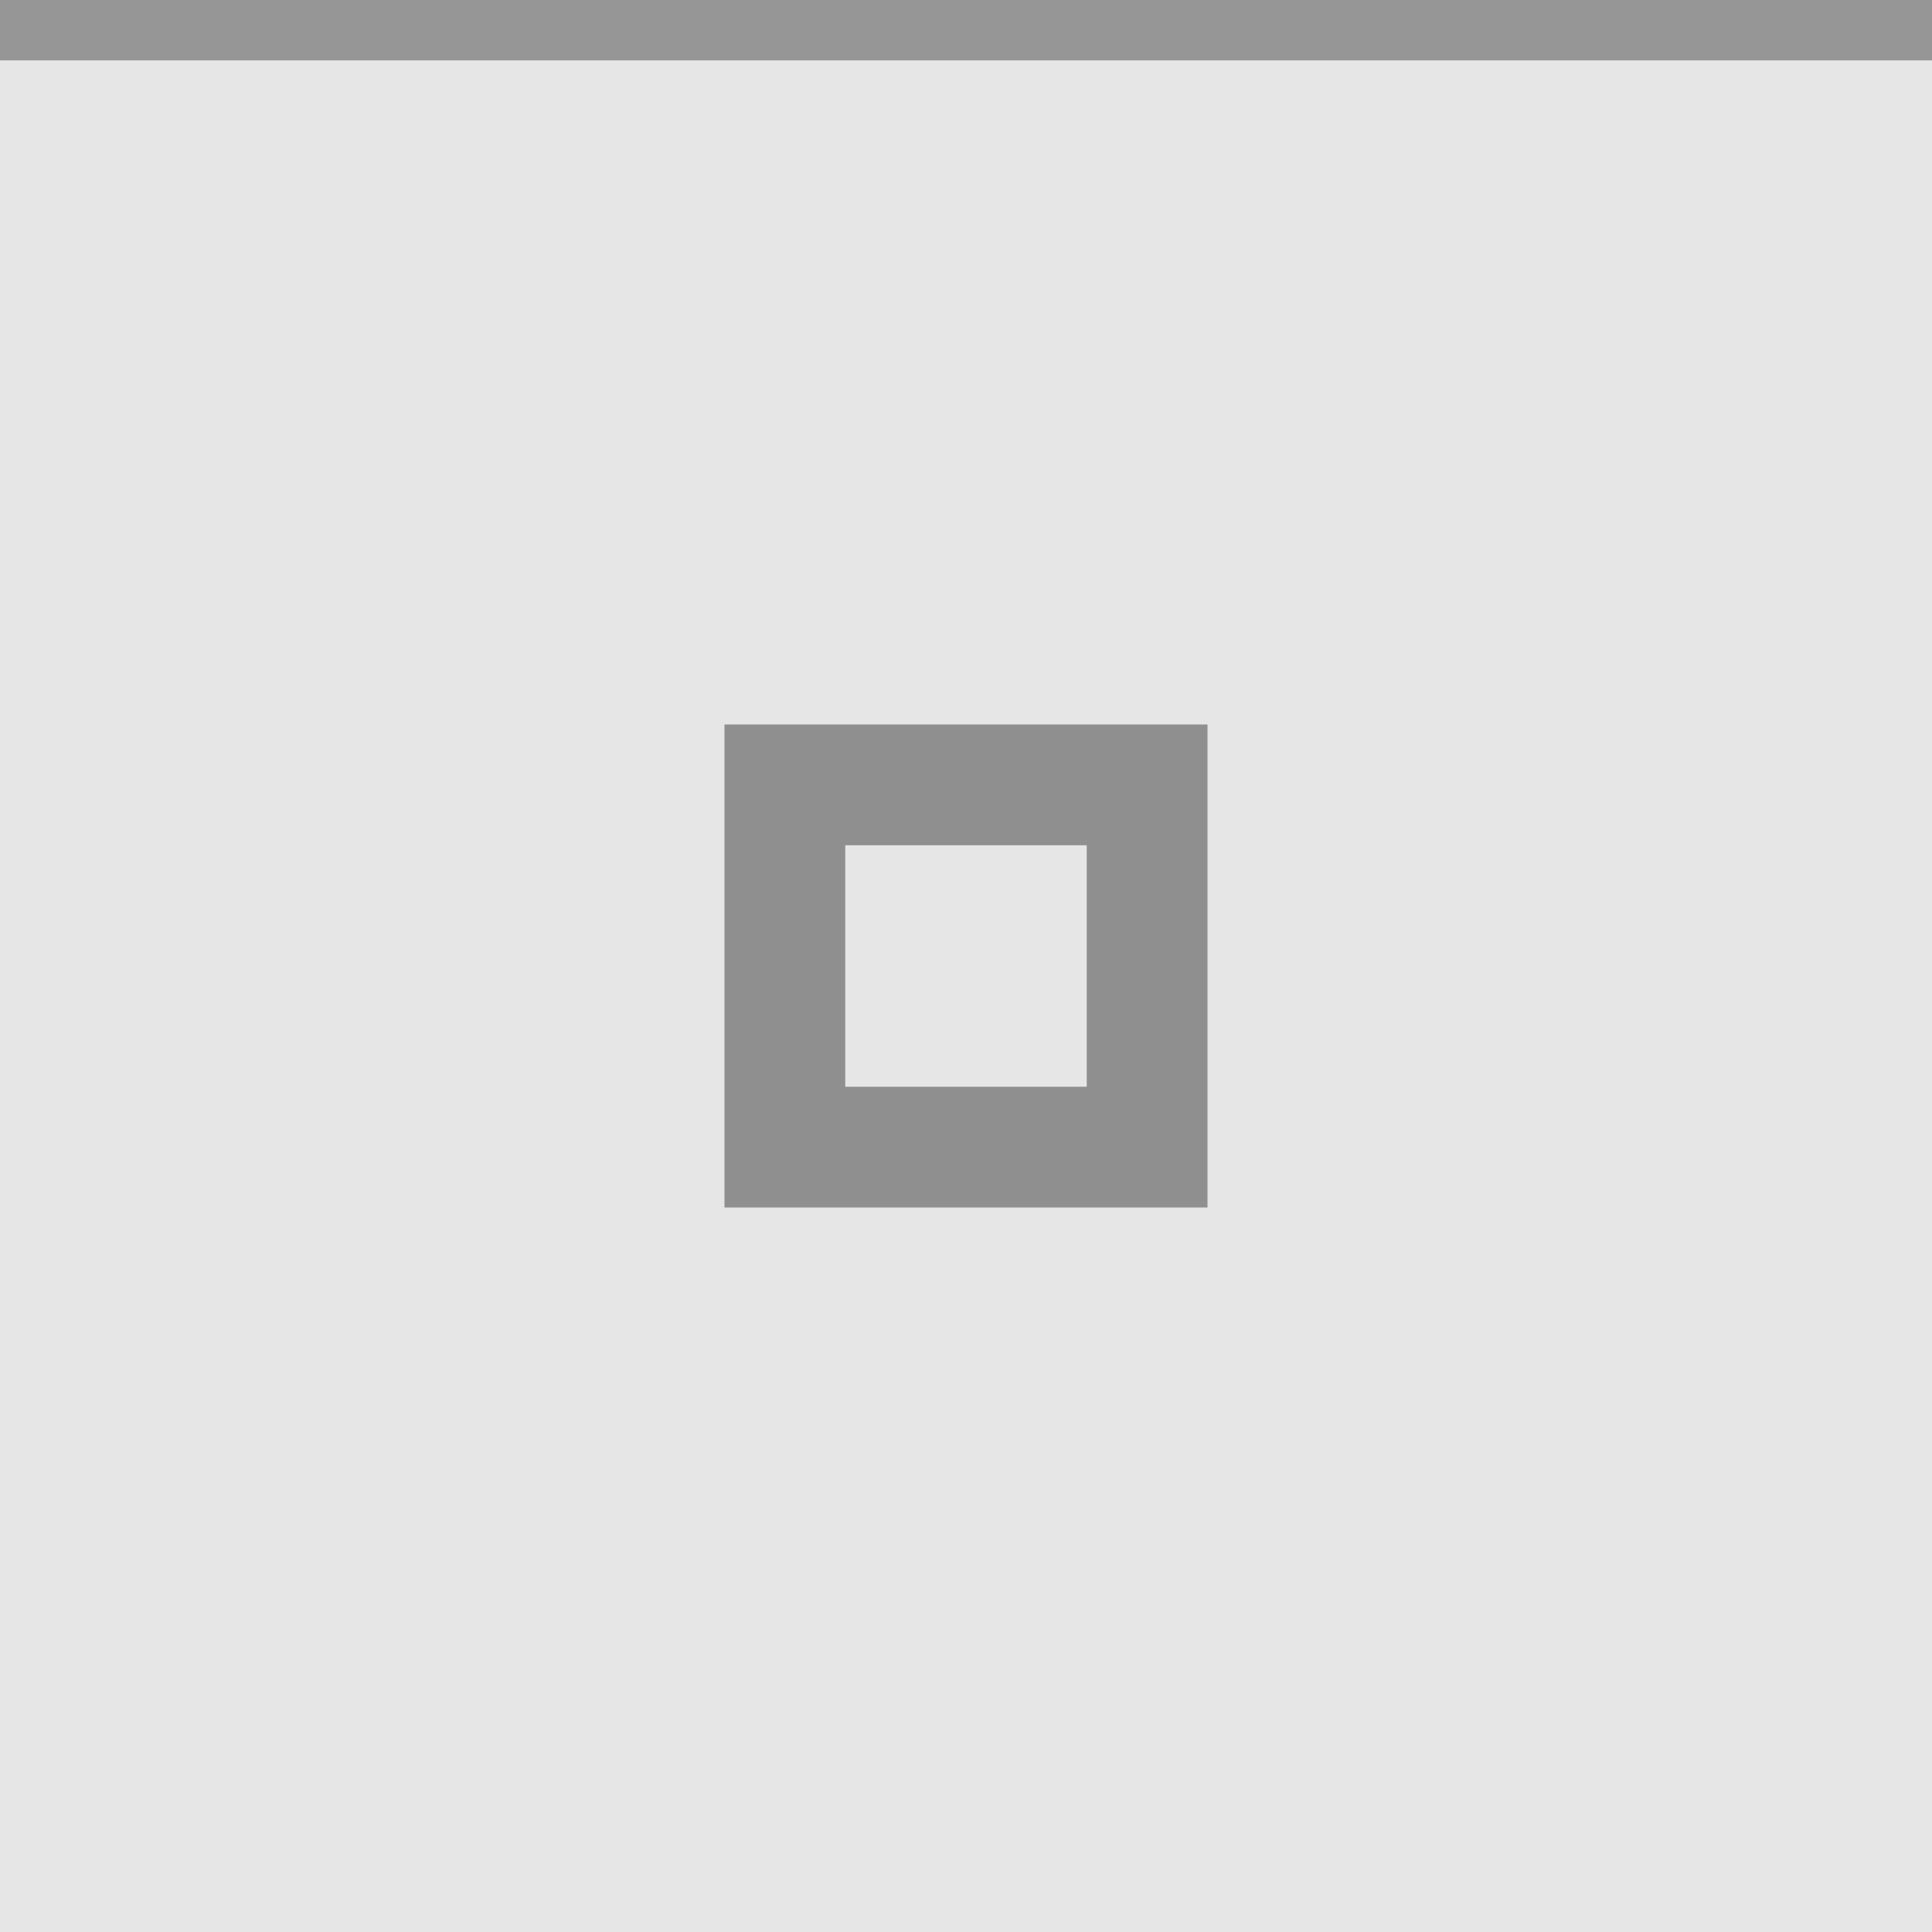
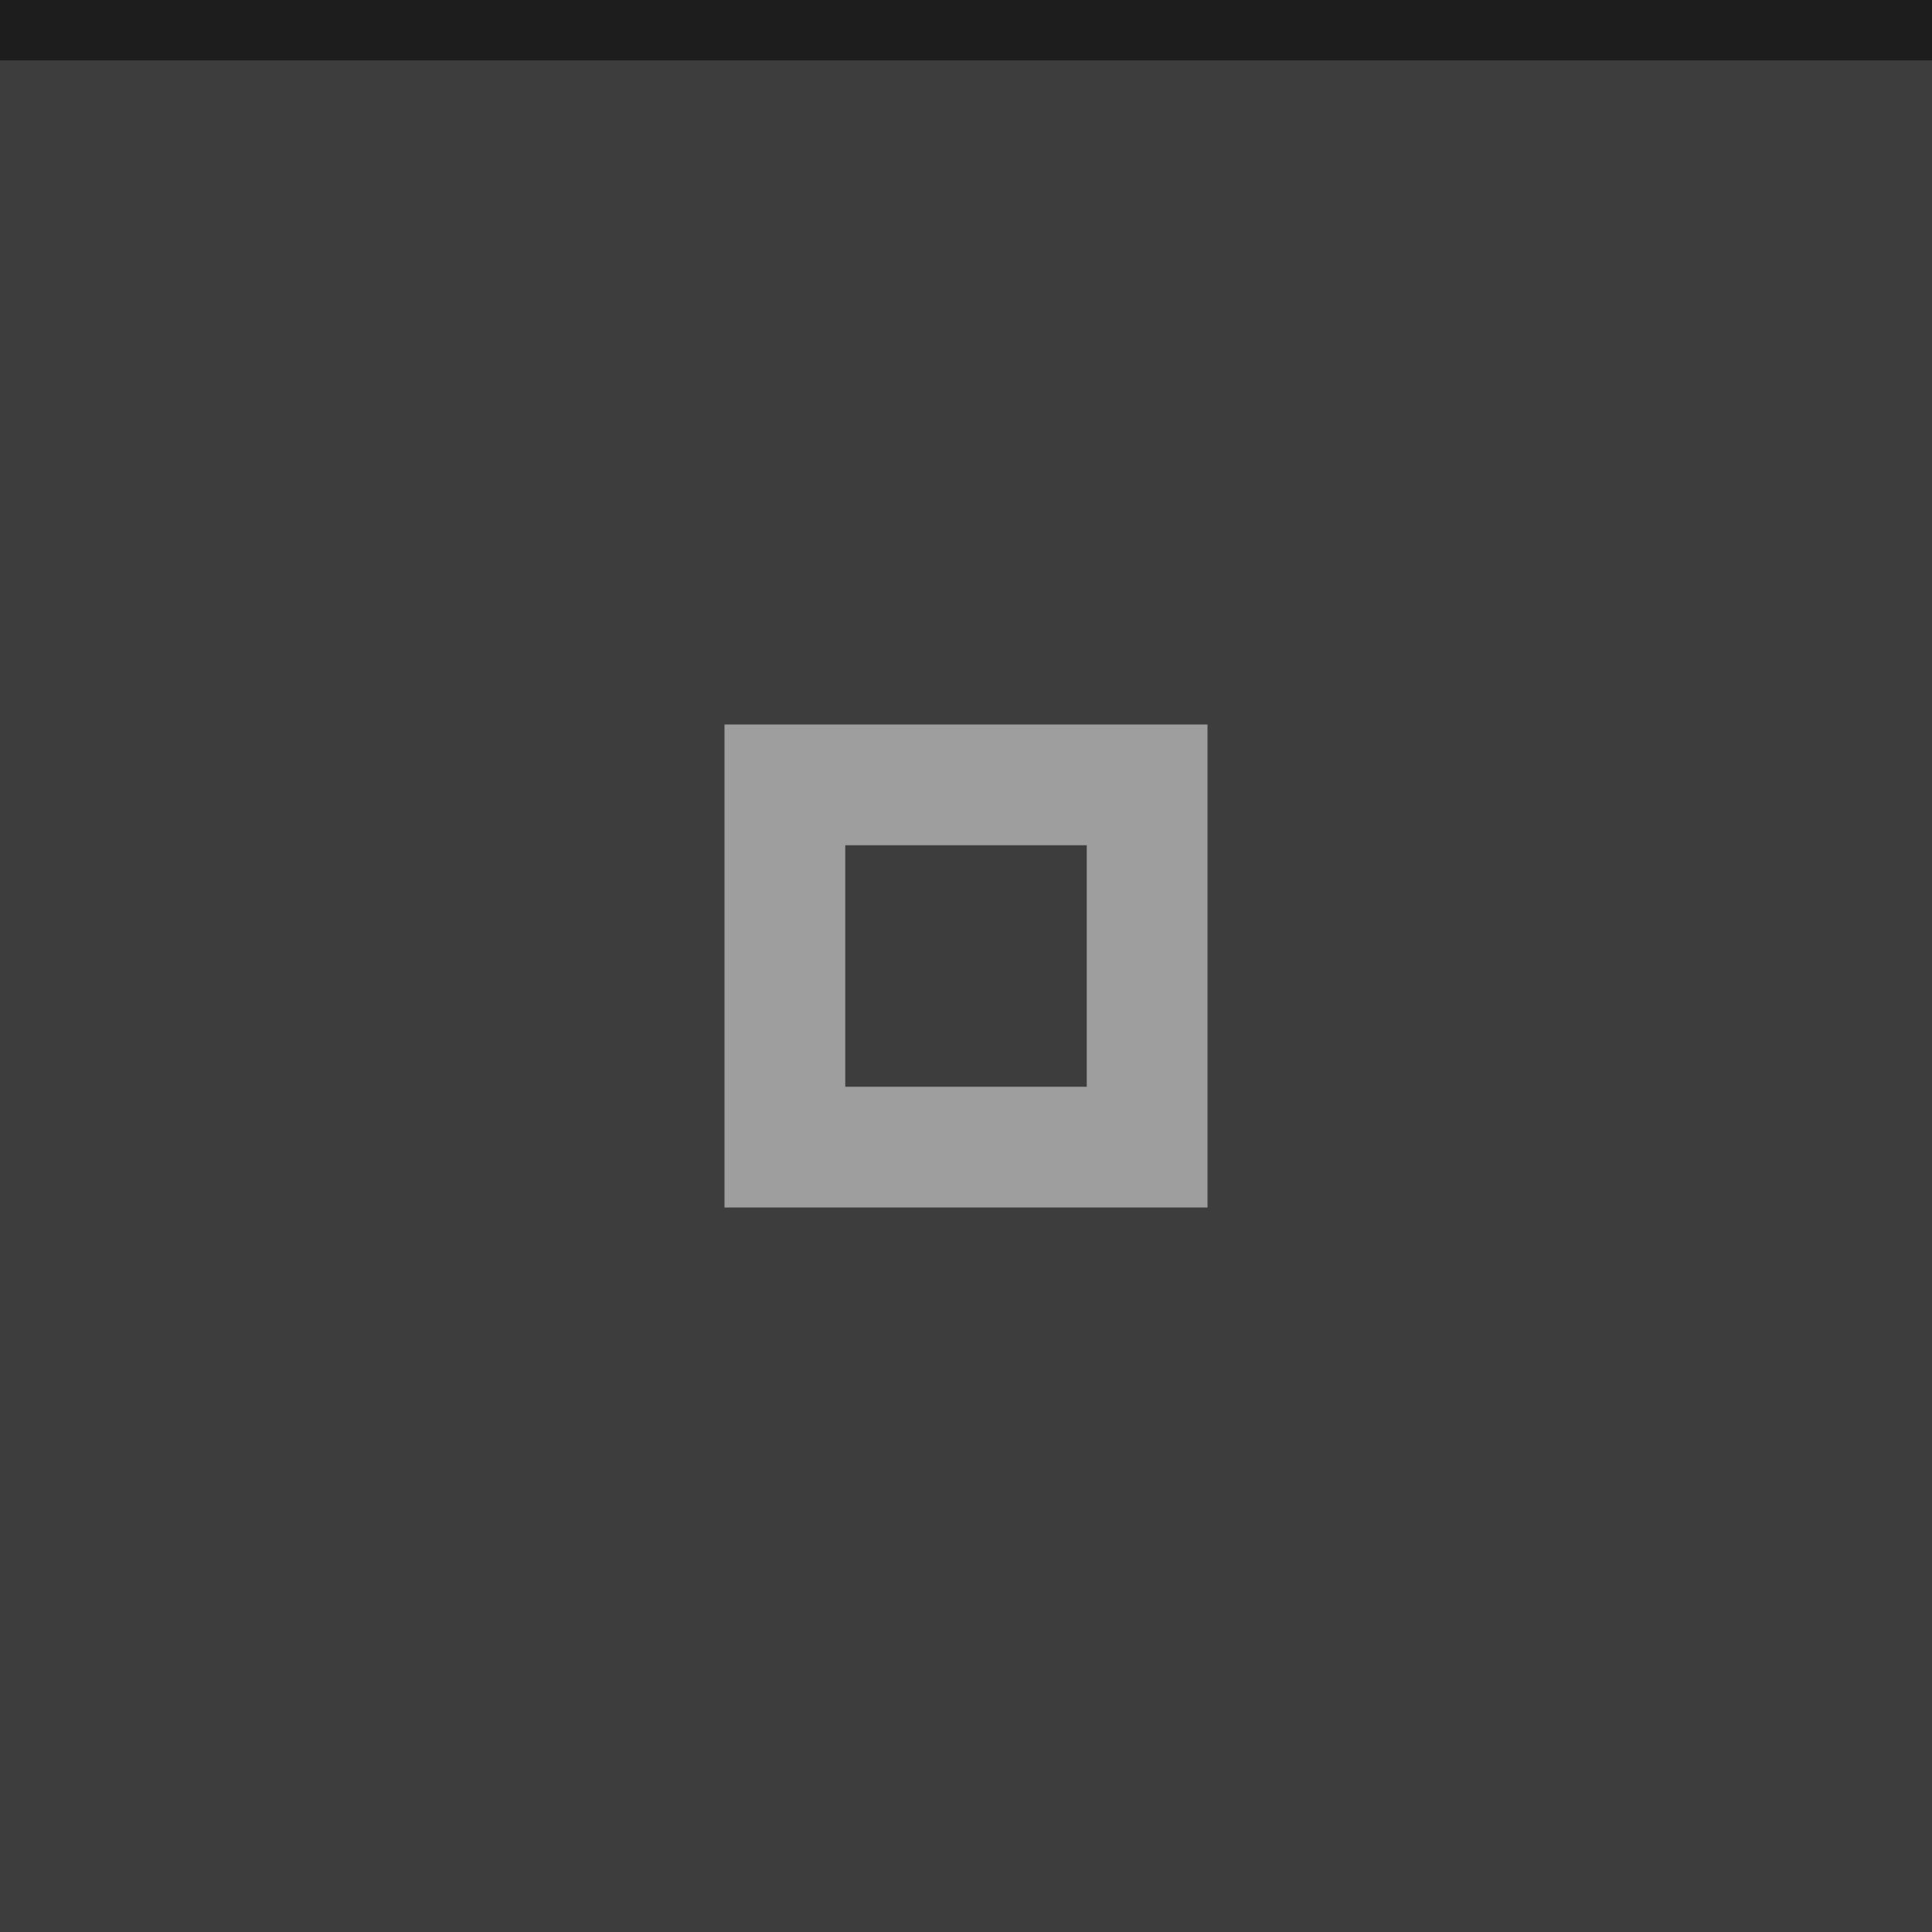
- <svg xmlns="http://www.w3.org/2000/svg" width="32" height="32" viewBox="0 0 32 32" version="1.1" id="svg12">
+ <svg xmlns="http://www.w3.org/2000/svg" id="svg12" version="1.1" viewBox="0 0 32 32" height="32" width="32">
  <defs id="defs16" />
-   <rect width="32" height="32" fill="#D6D6D6" id="rect2" style="fill:#e6e6e6;fill-opacity:1" />
-   <rect width="32" height="1" fill="#FFFFFF" fill-opacity="0.4" id="rect4" style="fill:#969696;fill-opacity:1" />
-   <g fill="#000000" opacity="0.38" id="g10">
-     <circle cx="16" cy="16" r="12" opacity="0" id="circle6" />
-     <path d="m12 12v8h8v-8zm2 2h4v4h-4z" id="path8" />
+   <rect style="fill:#3d3d3d;fill-opacity:1" id="rect2" fill="#E0E0E0" height="32" width="32" />
+   <rect style="fill:#1d1d1d;fill-opacity:1" id="rect4" fill-opacity="0.4" fill="#FFFFFF" height="1" width="32" />
+   <g id="g10" opacity="0.6" fill="#000000" style="fill:#ffffff;fill-opacity:1;opacity:0.5">
+     <circle id="circle6" opacity="0" r="12" cy="16" cx="16" style="fill:#ffffff;fill-opacity:1" />
+     <path id="path8" d="m12 12v8h8v-8zm2 2h4v4h-4z" style="fill:#ffffff;fill-opacity:1" />
  </g>
</svg>
